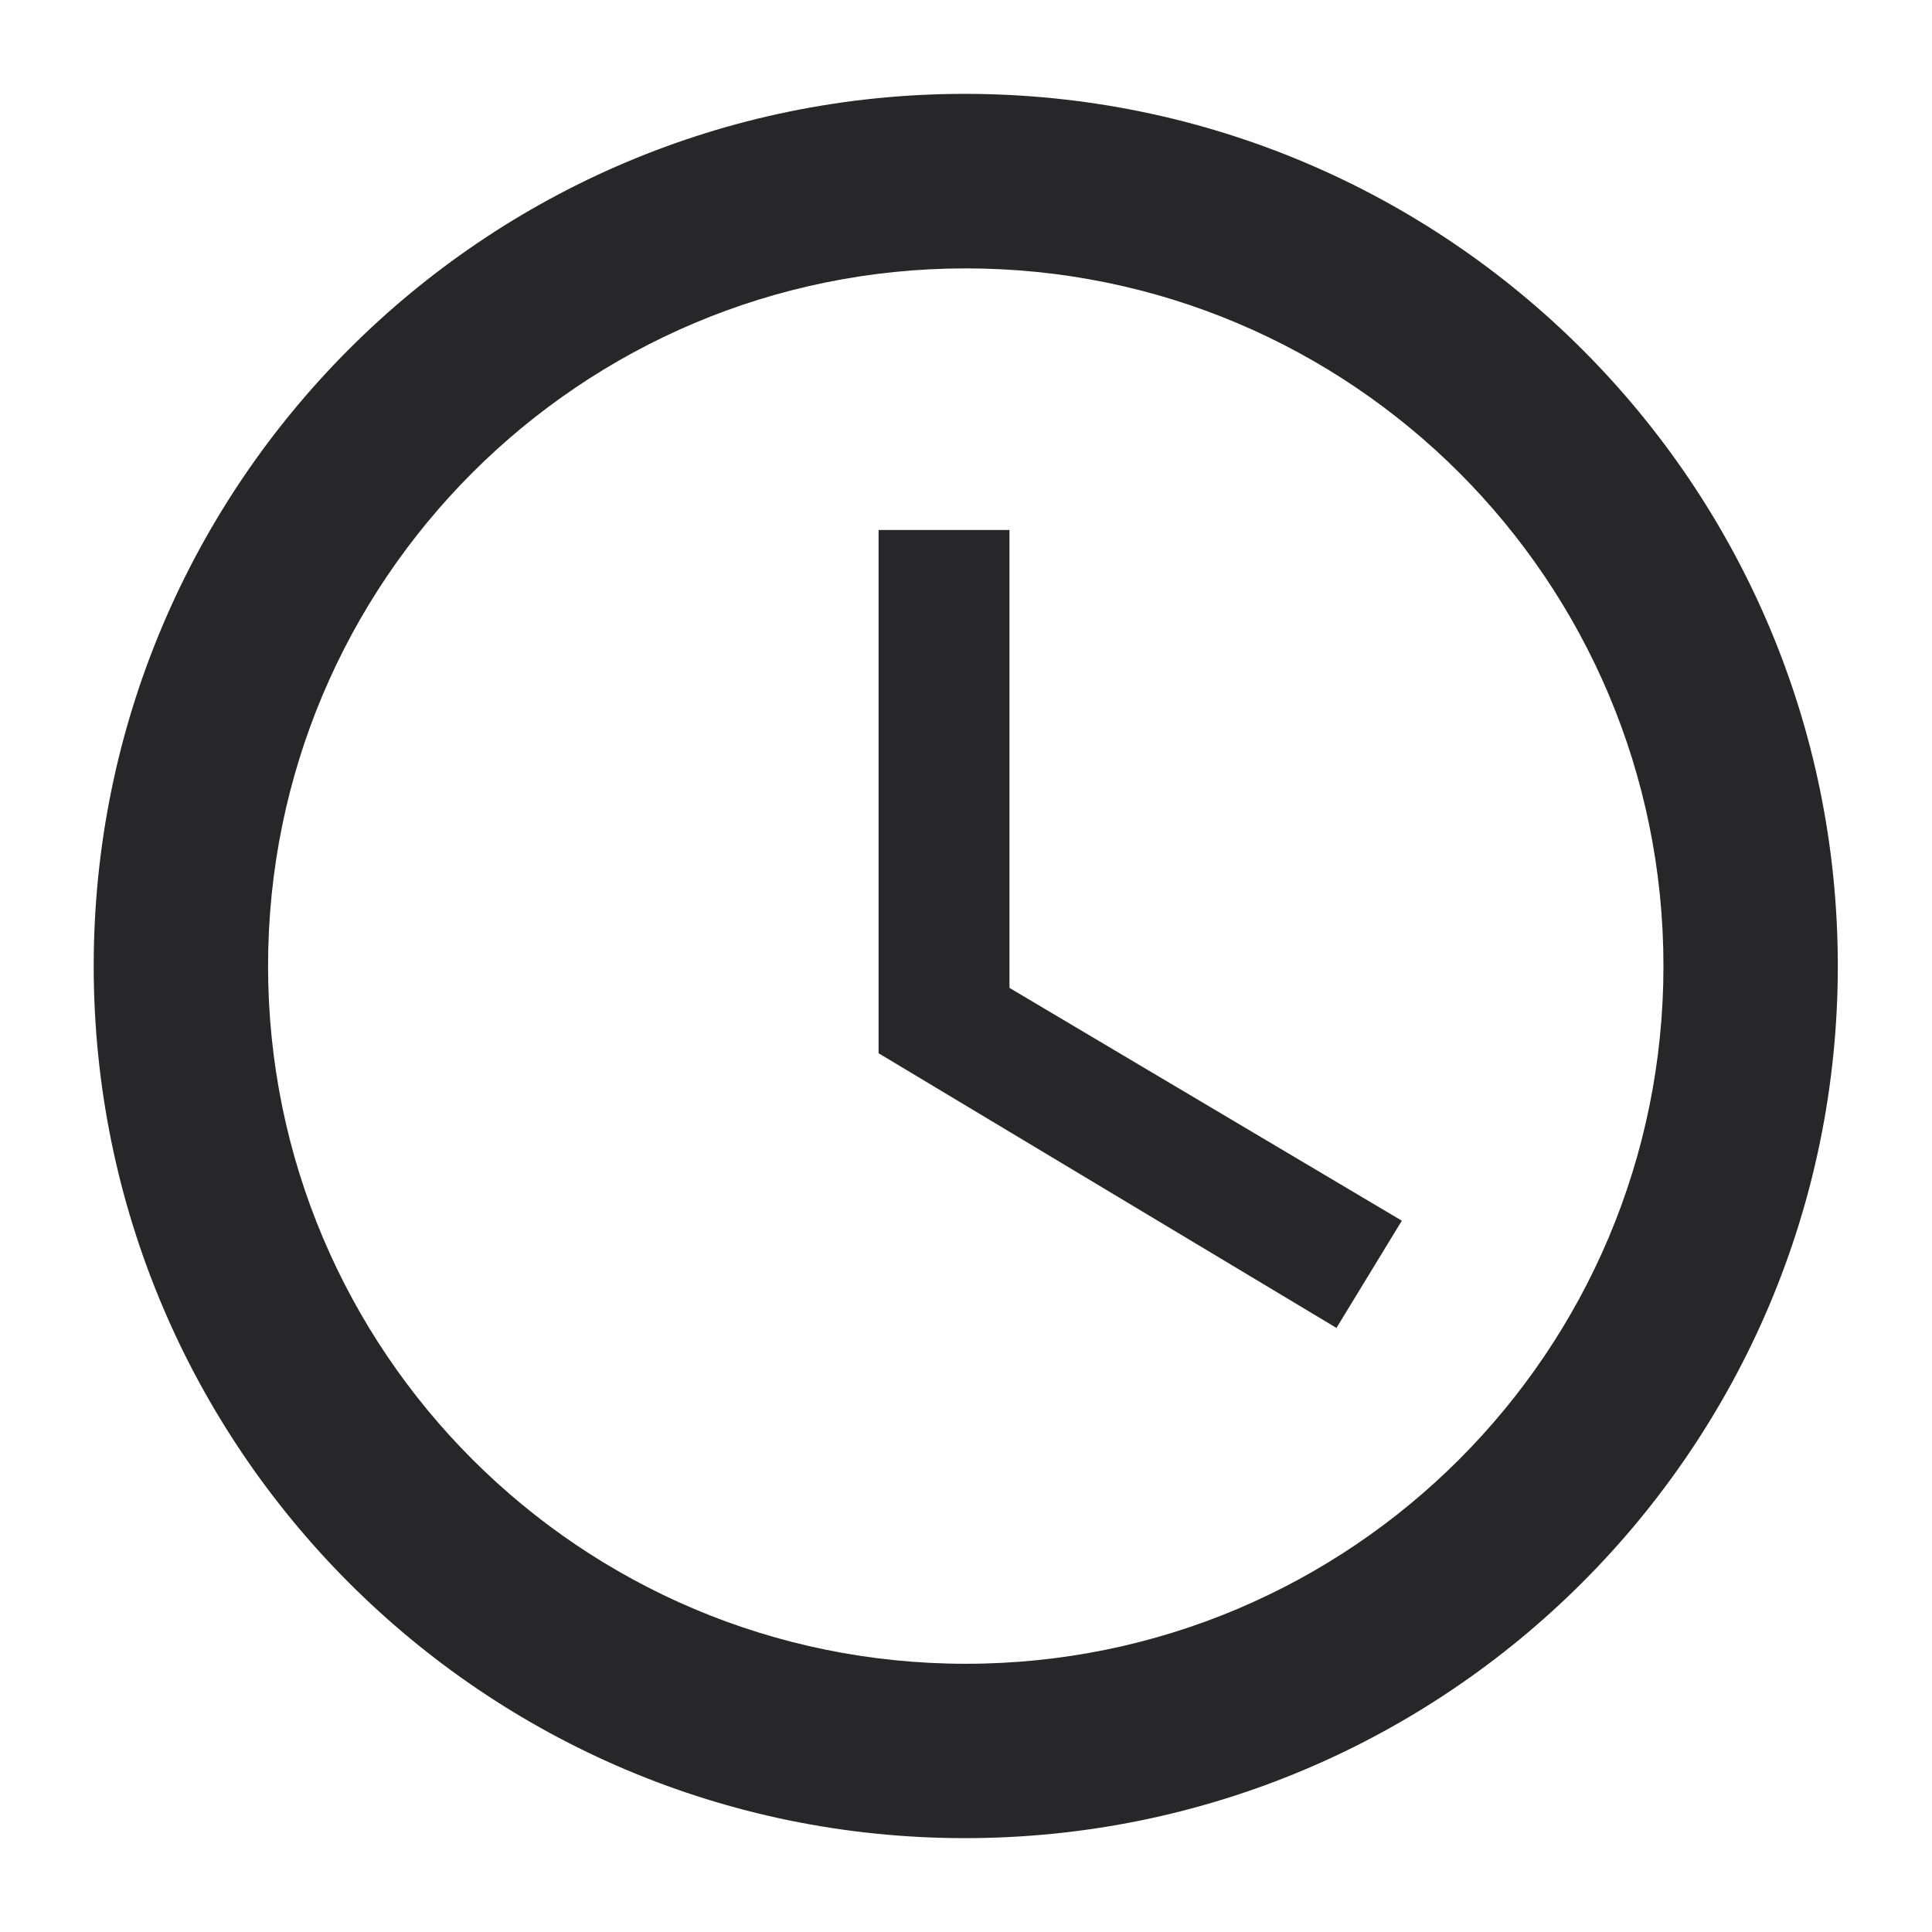
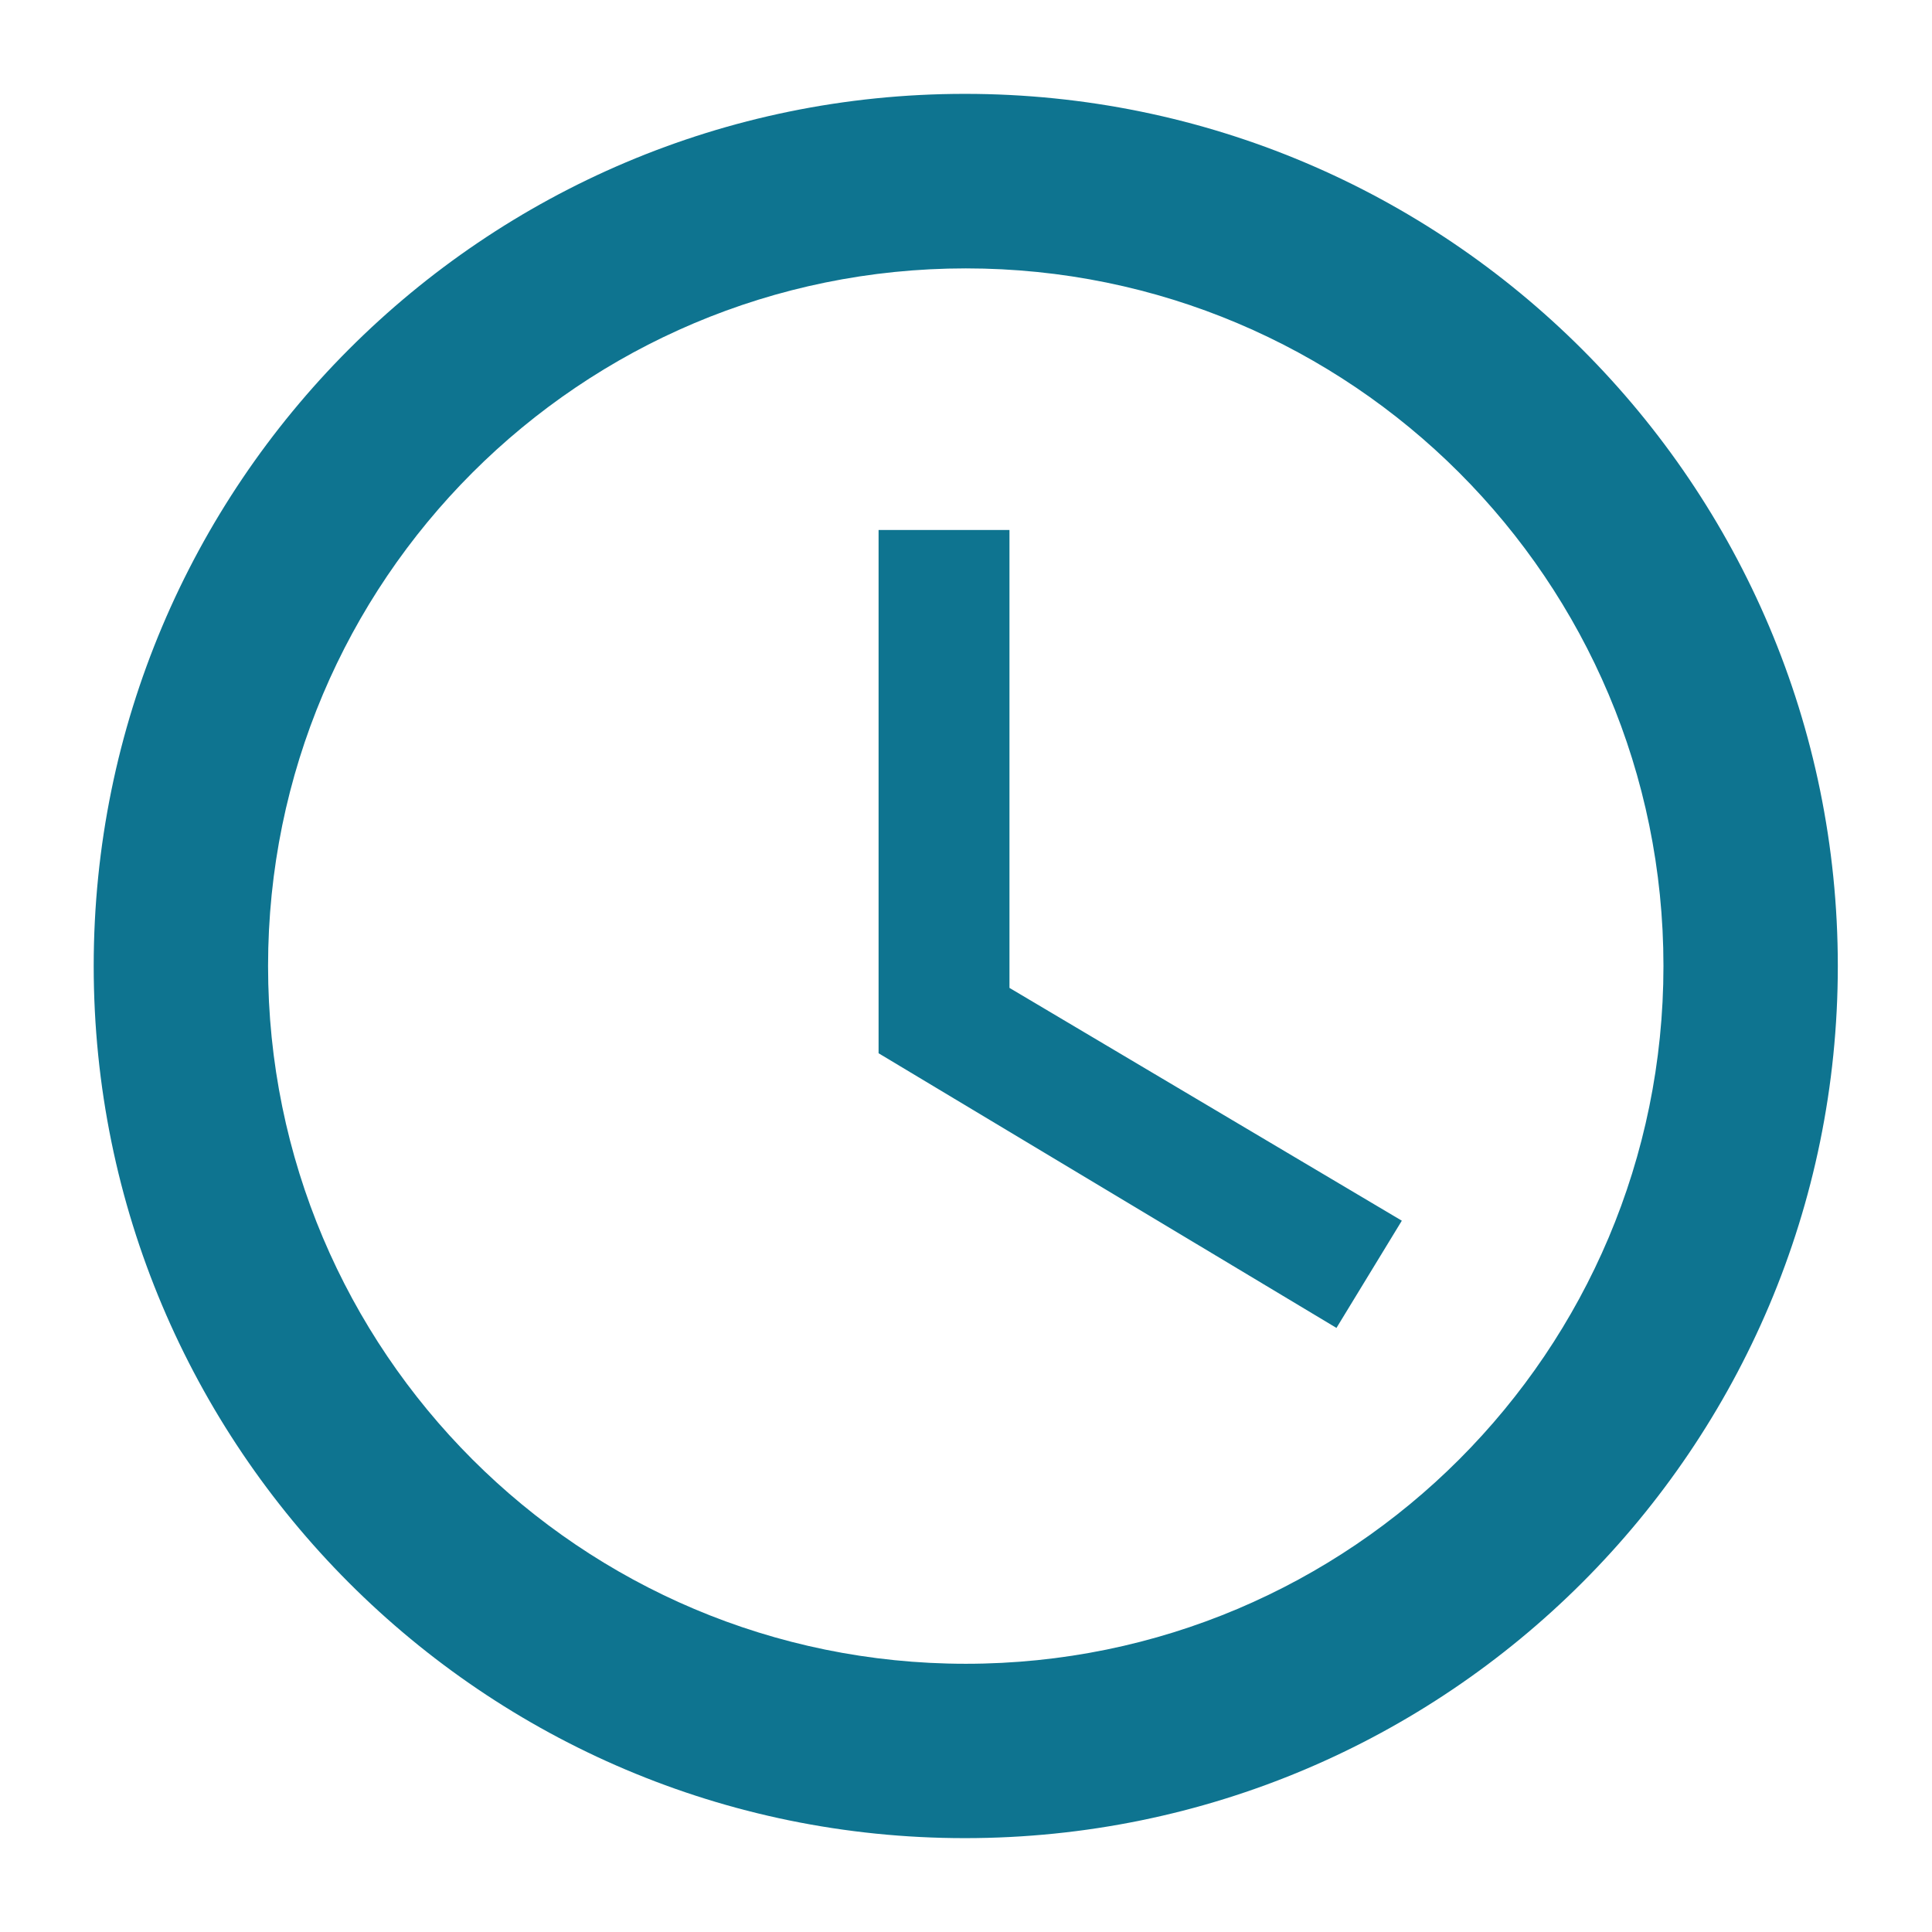
<svg xmlns="http://www.w3.org/2000/svg" width="15" height="15" viewBox="0 0 11 12" fill="none">
-   <path fill-rule="evenodd" clip-rule="evenodd" d="M5.493 0.583C2.503 0.583 0.082 3.01 0.082 6C0.082 8.99 2.503 11.417 5.493 11.417C8.489 11.417 10.915 8.99 10.915 6C10.915 3.01 8.489 0.583 5.493 0.583ZM5.499 10.334C3.105 10.334 1.165 8.394 1.165 6C1.165 3.606 3.105 1.667 5.499 1.667C7.893 1.667 9.832 3.606 9.832 6C9.832 8.394 7.893 10.334 5.499 10.334ZM5.77 3.292H4.957V6.542L7.801 8.248L8.207 7.582L5.77 6.136V3.292Z" fill="#27272A" />
+   <path fill-rule="evenodd" clip-rule="evenodd" d="M5.493 0.583C2.503 0.583 0.082 3.01 0.082 6C0.082 8.99 2.503 11.417 5.493 11.417C8.489 11.417 10.915 8.99 10.915 6C10.915 3.01 8.489 0.583 5.493 0.583ZM5.499 10.334C3.105 10.334 1.165 8.394 1.165 6C1.165 3.606 3.105 1.667 5.499 1.667C7.893 1.667 9.832 3.606 9.832 6C9.832 8.394 7.893 10.334 5.499 10.334ZM5.77 3.292H4.957V6.542L7.801 8.248L8.207 7.582L5.77 6.136V3.292Z" fill="#0E7490" />
</svg>
